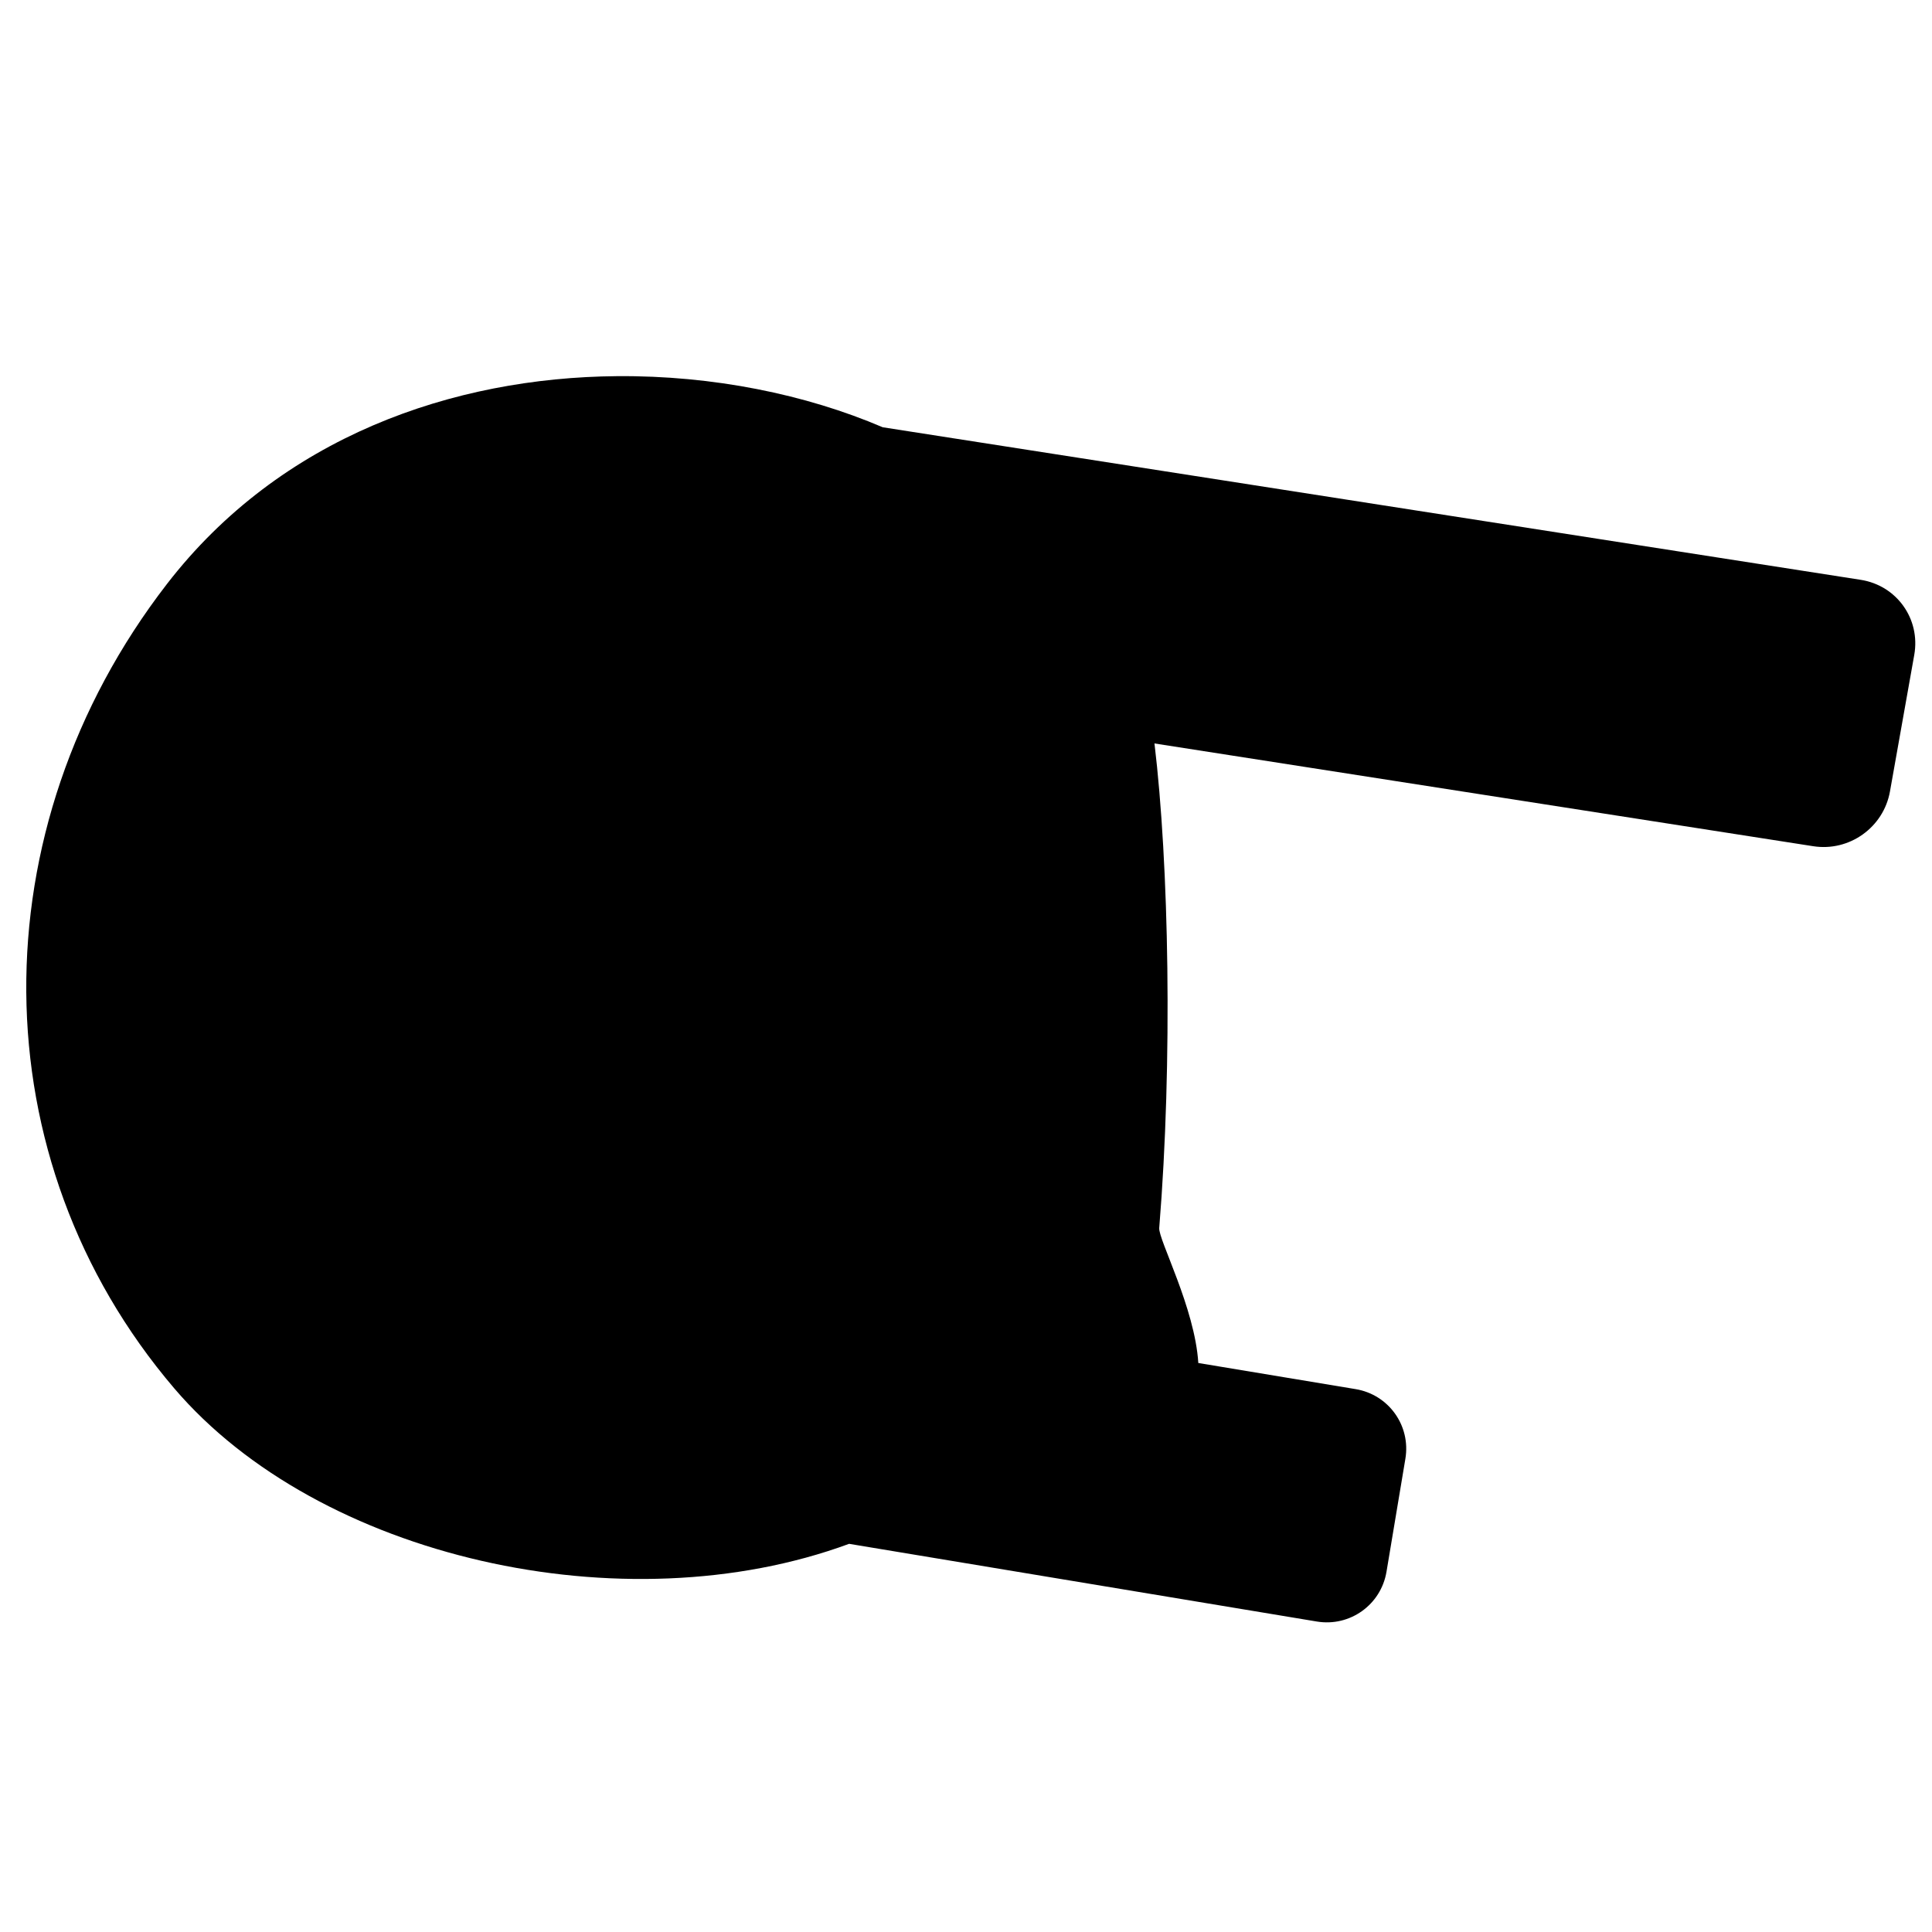
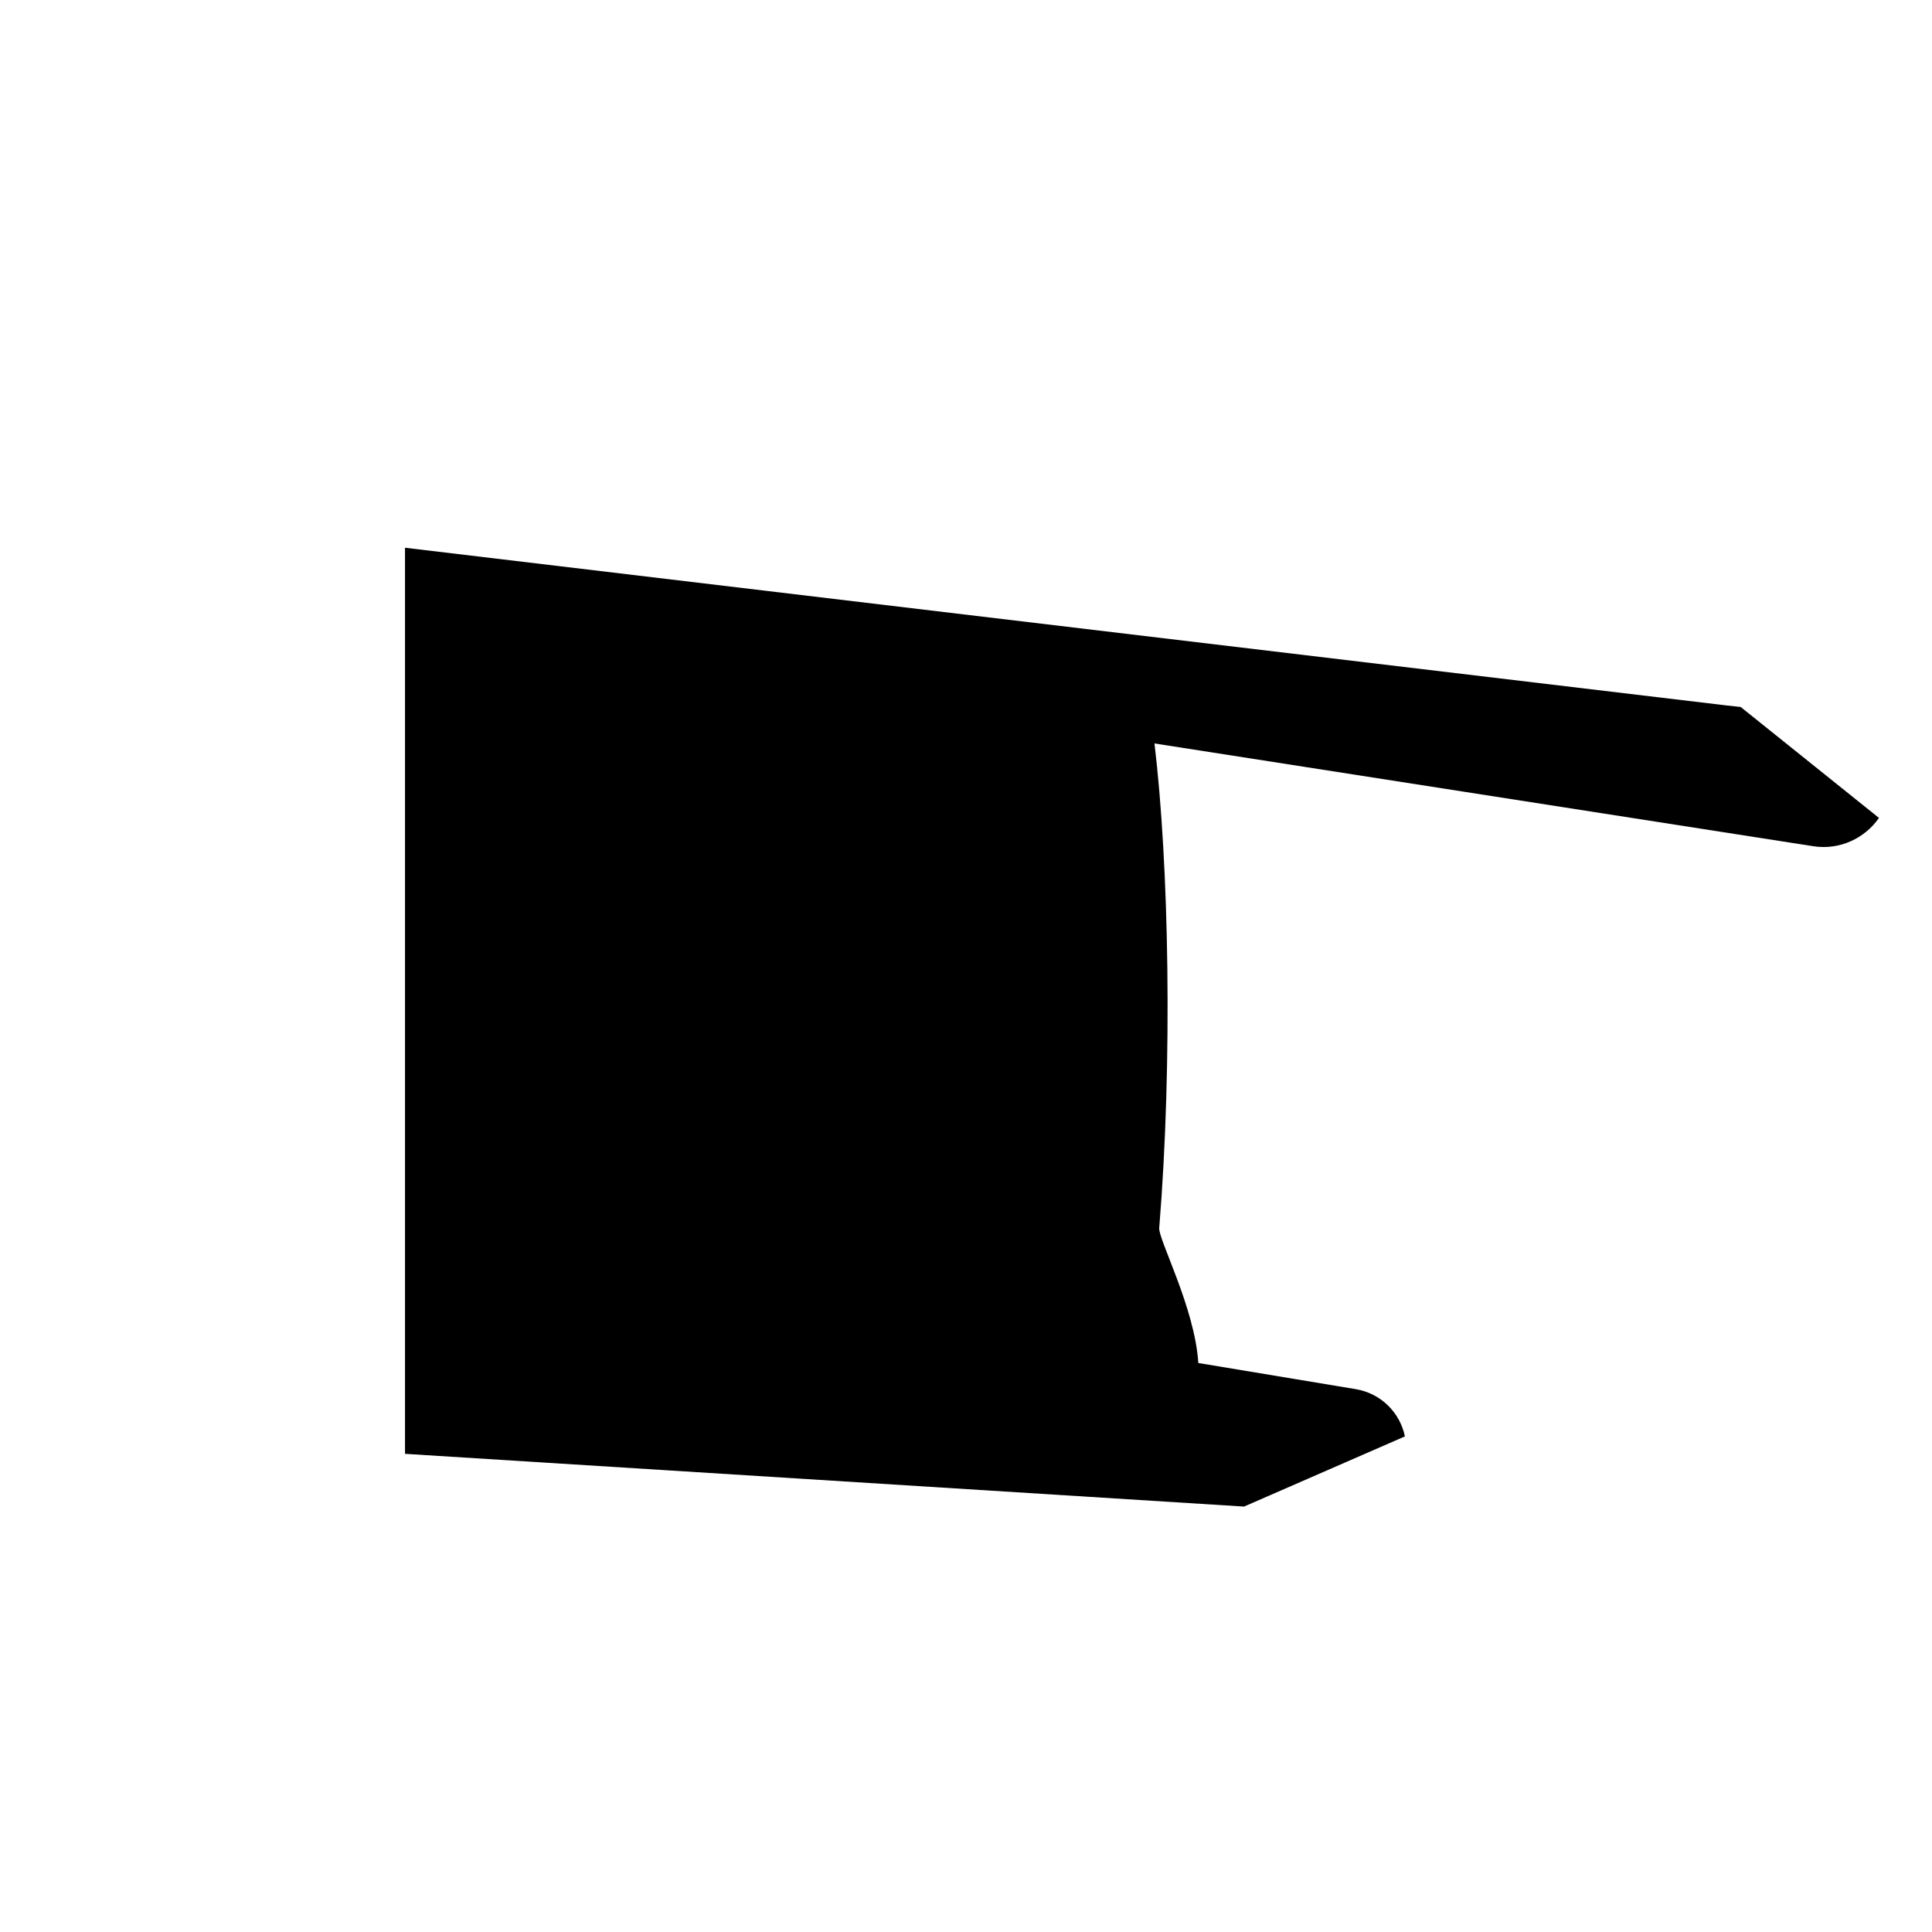
<svg xmlns="http://www.w3.org/2000/svg" version="1.1" x="0px" y="0px" width="300" height="300" viewBox="0 0 300 300" xml:space="preserve" id="svg11">
  <defs id="defs15" />
-   <path style="stroke-width:1;fill:#000000" d="M 95.795 58.41 C 70.351 58.623 43.584 67.816 25.918 90.689 C -3.489 128.765 -3.284 179.993 27.045 215.568 C 49.493 241.899 96.841 252.625 131.848 239.725 L 204.475 251.789 C 209.611 252.642 214.437 249.194 215.295 244.059 L 218.227 226.514 C 219.085 221.378 215.64 216.556 210.504 215.703 L 186.072 211.645 C 185.55 203.117 179.858 192.474 180.004 190.682 C 182.111 164.824 181.505 134.054 179.266 115.443 L 281.559 131.4 C 287.164 132.275 292.479 128.482 293.473 122.896 L 297.244 101.695 C 298.238 96.109 294.526 90.908 288.92 90.033 L 137.064 66.344 C 125.159 61.247 110.706 58.285 95.795 58.41 z " id="robotbody" />
+   <path style="stroke-width:1;fill:#000000" d="M 62.889 85.053 L 62.889 225.75 L 193.176 233.939 L 218.154 223.043 C 217.39 219.359 214.45 216.359 210.504 215.703 L 186.072 211.645 C 185.55 203.117 179.858 192.474 180.004 190.682 C 182.111 164.824 181.505 134.054 179.266 115.443 L 281.559 131.4 C 285.634 132.036 289.546 130.199 291.766 127.006 L 270.289 109.777 C 269.574 109.709 268.86 109.632 268.146 109.547 L 62.889 85.053 z " id="robotbody" />
  <circle style="opacity:1;fill:#000080;fill-opacity:1;stroke:none;stroke-width:0;stroke-linecap:round;stroke-linejoin:round;stroke-miterlimit:25.3;stroke-dasharray:none" id="ellipse892" cx="-58.442" cy="0" r="0" />
</svg>
